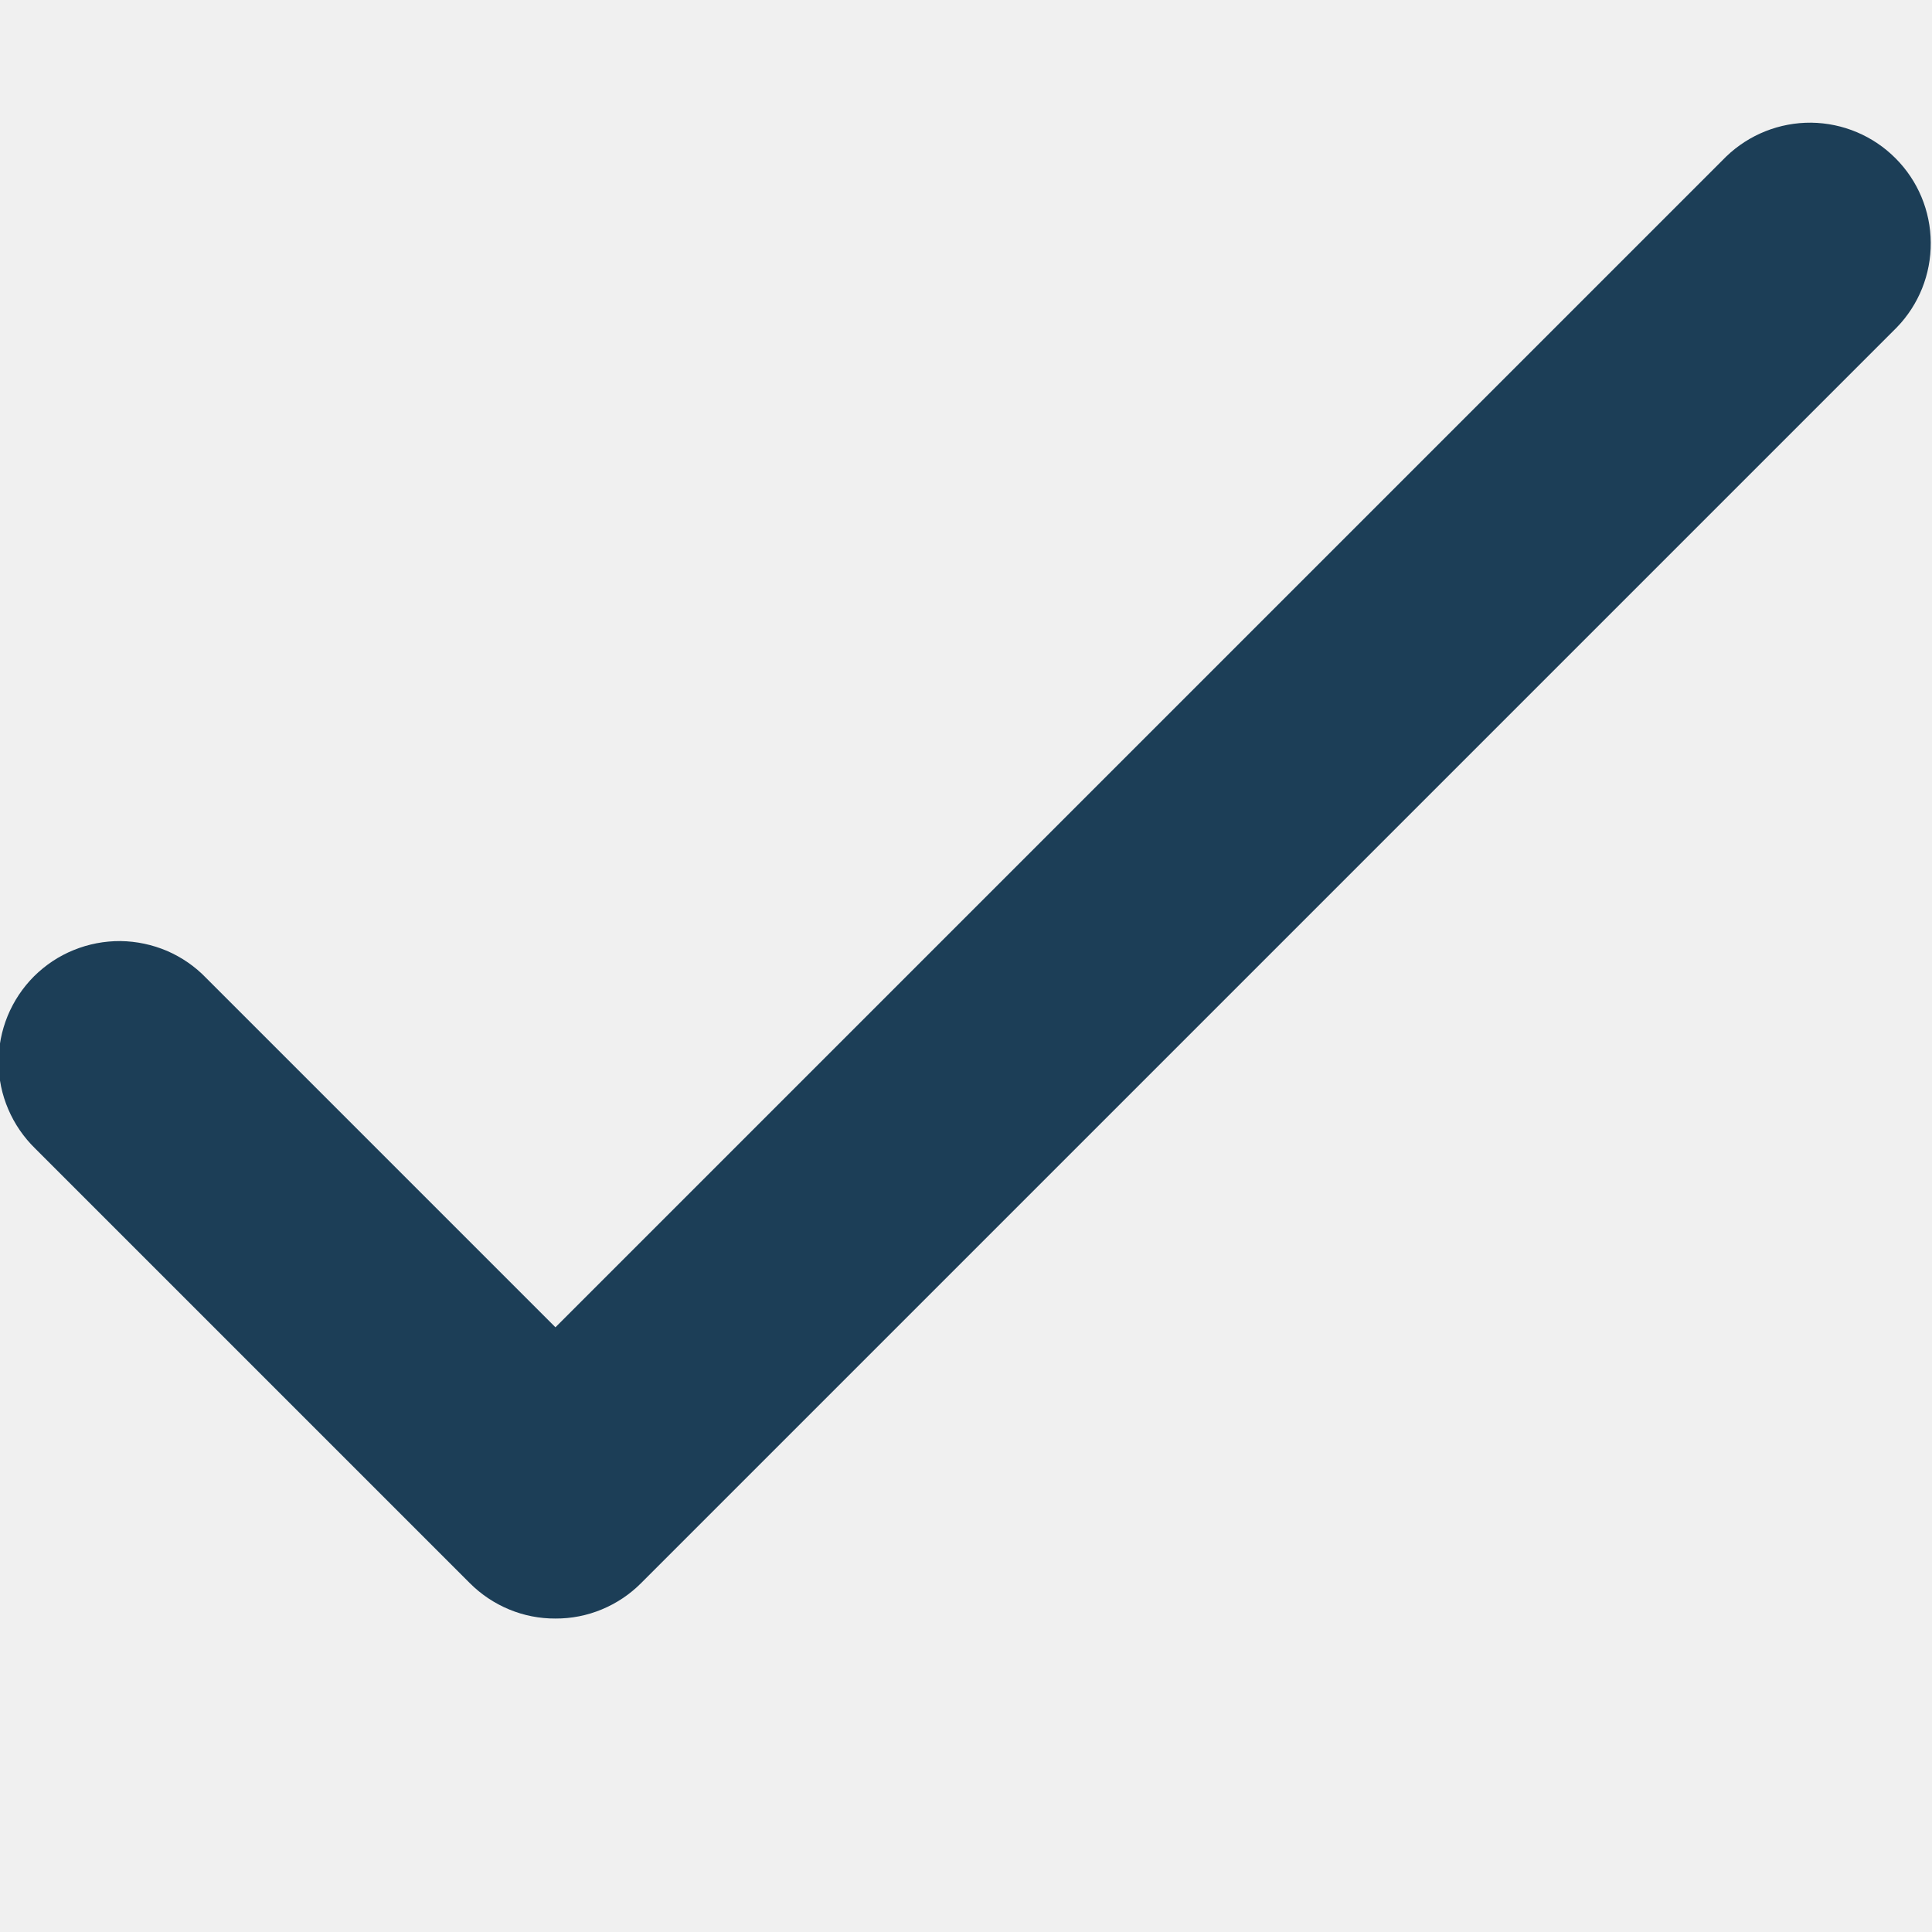
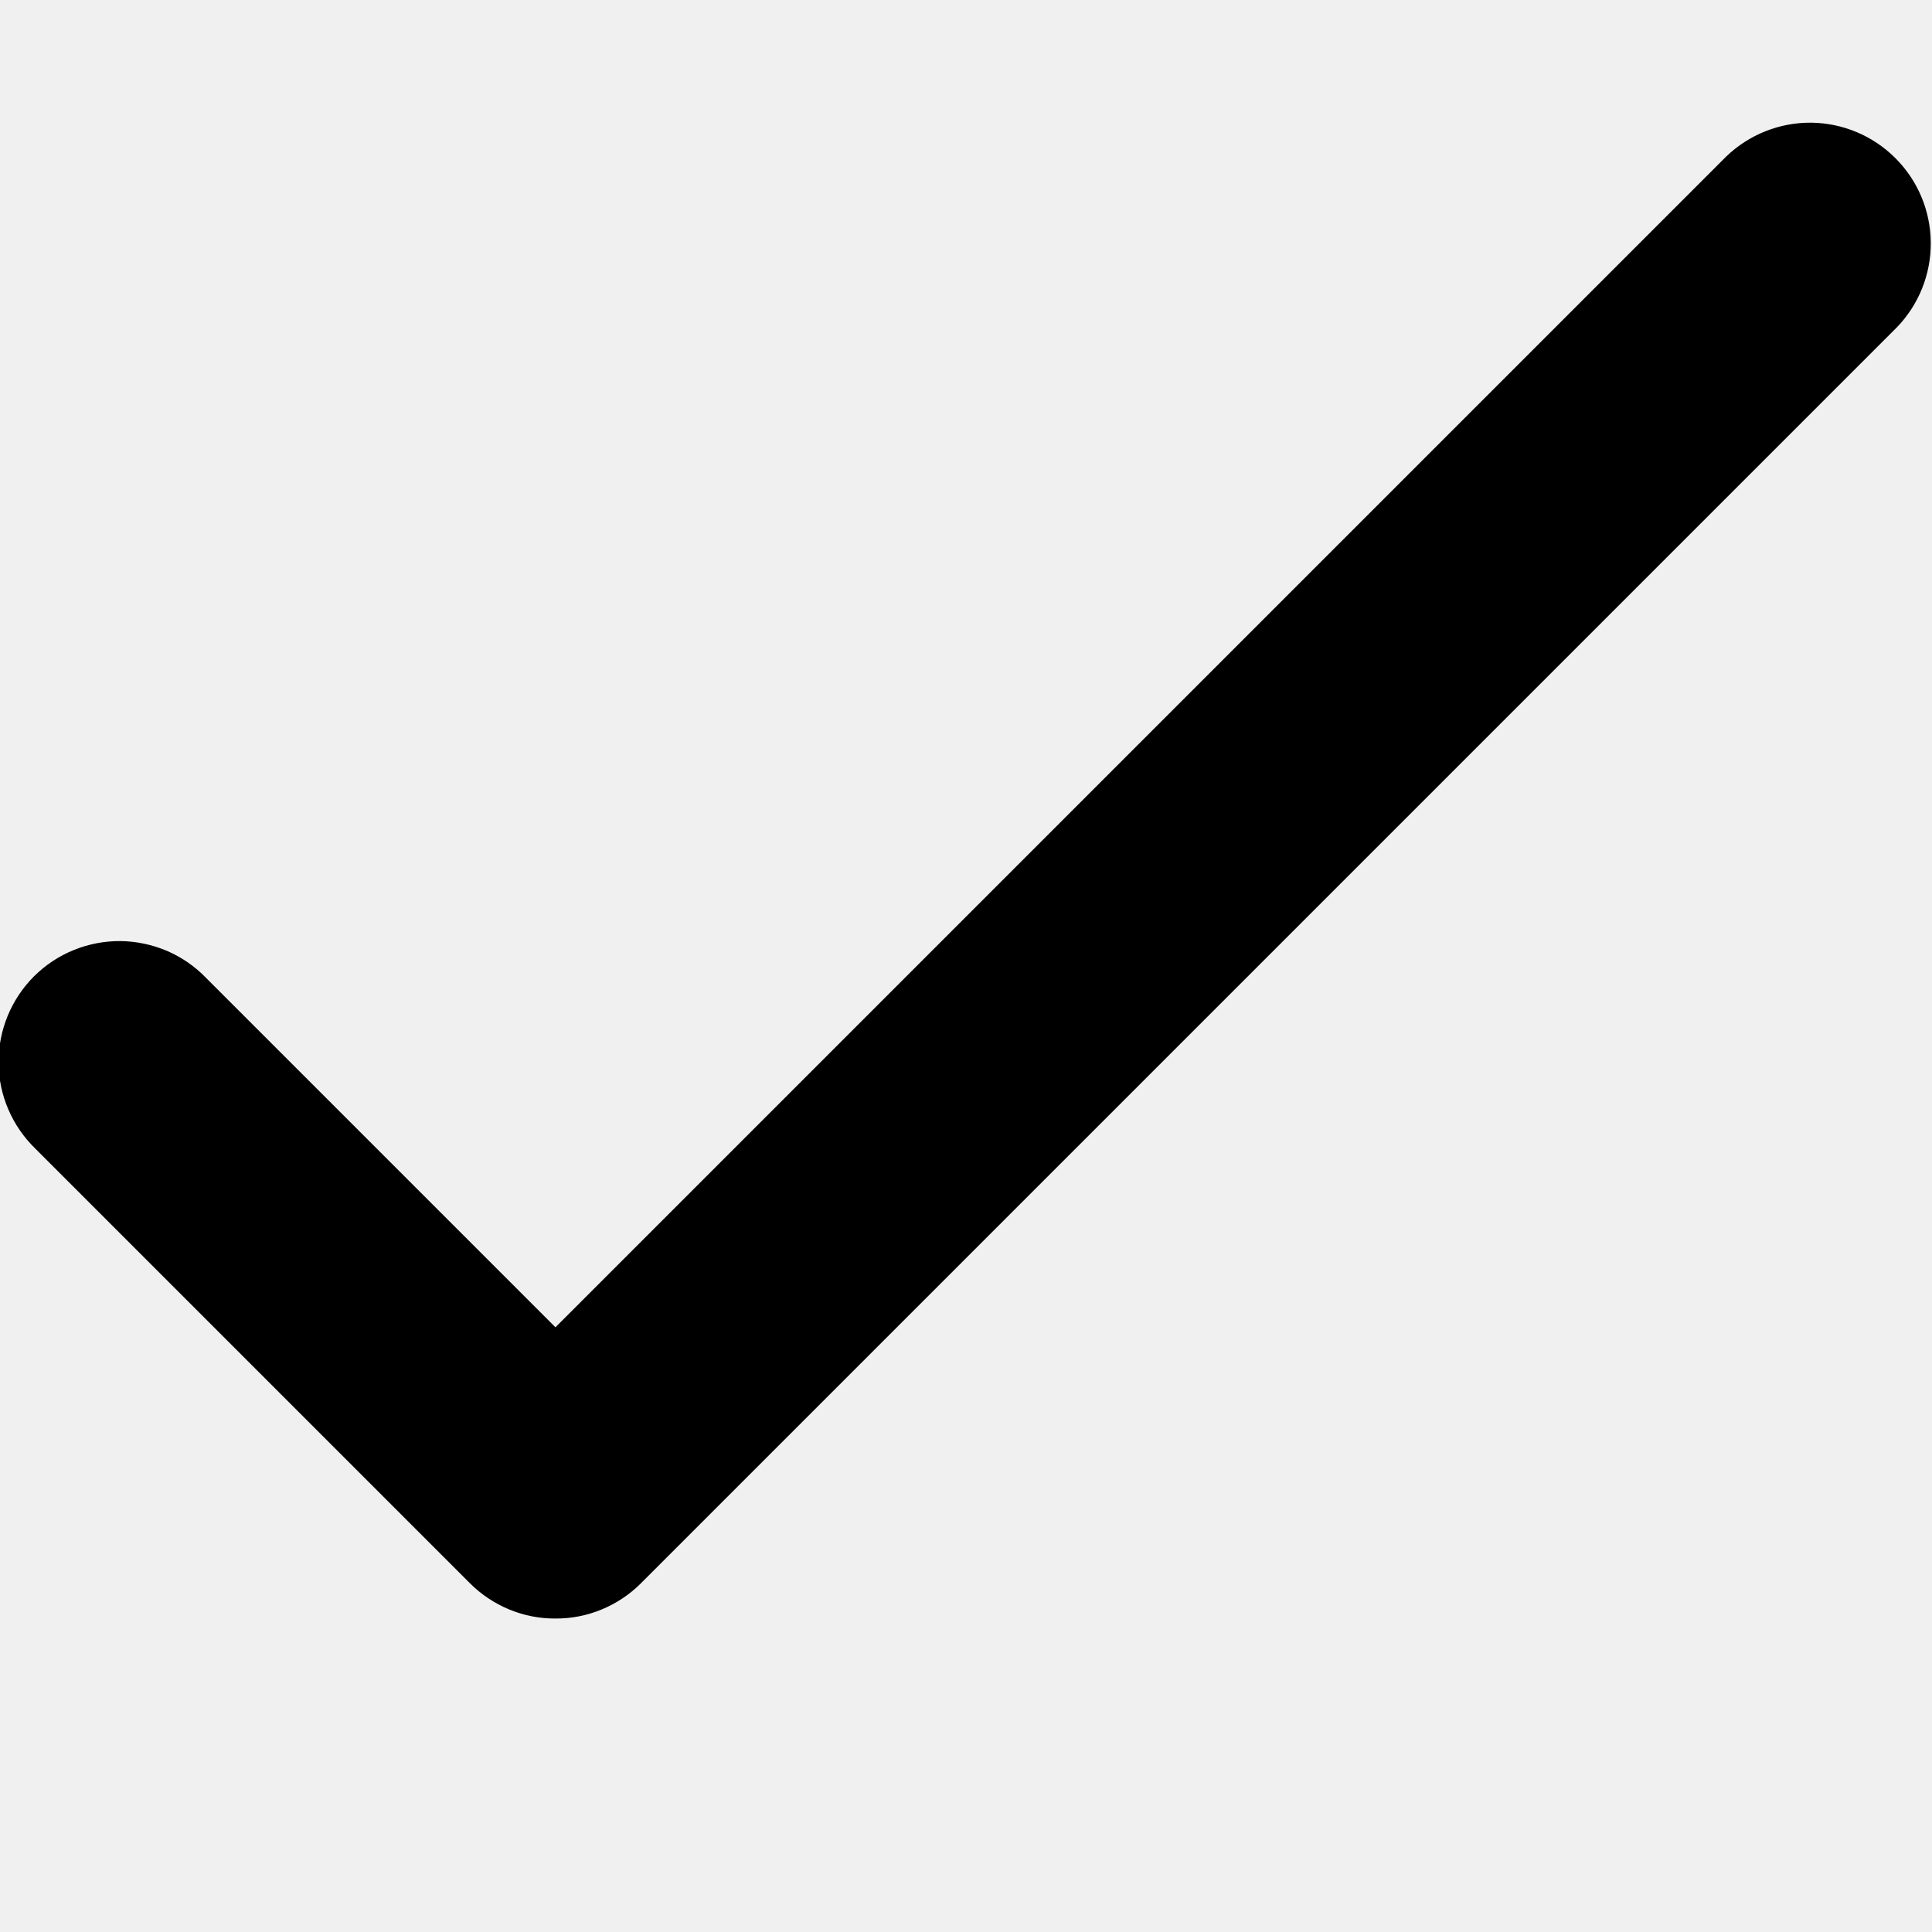
- <svg xmlns="http://www.w3.org/2000/svg" width="20" height="20" viewBox="0 0 20 20" fill="none">
-   <g clip-path="url(#clip0)">
-     <path d="M5.75 16.755C5.586 16.756 5.423 16.724 5.271 16.661C5.119 16.598 4.981 16.506 4.865 16.39L0.365 11.89C0.246 11.774 0.151 11.636 0.086 11.484C0.02 11.331 -0.014 11.167 -0.015 11.001C-0.016 10.835 0.016 10.671 0.079 10.517C0.142 10.364 0.235 10.224 0.352 10.107C0.47 9.99 0.609 9.897 0.763 9.835C0.917 9.772 1.081 9.741 1.247 9.742C1.413 9.744 1.577 9.779 1.73 9.844C1.882 9.91 2.02 10.005 2.135 10.125L5.75 13.74L17.87 1.62C18.106 1.393 18.422 1.267 18.75 1.27C19.078 1.274 19.391 1.406 19.622 1.638C19.854 1.87 19.985 2.183 19.987 2.511C19.99 2.839 19.863 3.155 19.635 3.39L6.635 16.39C6.519 16.506 6.381 16.598 6.229 16.661C6.077 16.724 5.914 16.756 5.75 16.755Z" fill="#1C3E57" />
-   </g>
-   <defs>
-     <clipPath id="clip0">
-       <path d="M0 0H20V20H0V0Z" fill="white" />
-     </clipPath>
-   </defs>
+ <svg xmlns="http://www.w3.org/2000/svg" width="20" height="20" viewBox="0 0 20 20" fill="currentColor">
+   <path d="M5.75 16.755C5.586 16.756 5.423 16.724 5.271 16.661C5.119 16.598 4.981 16.506 4.865 16.39L0.365 11.89C0.246 11.774 0.151 11.636 0.086 11.484C0.02 11.331 -0.014 11.167 -0.015 11.001C-0.016 10.835 0.016 10.671 0.079 10.517C0.142 10.364 0.235 10.224 0.352 10.107C0.47 9.99 0.609 9.897 0.763 9.835C0.917 9.772 1.081 9.741 1.247 9.742C1.413 9.744 1.577 9.779 1.73 9.844C1.882 9.91 2.02 10.005 2.135 10.125L5.75 13.74L17.87 1.62C18.106 1.393 18.422 1.267 18.75 1.27C19.078 1.274 19.391 1.406 19.622 1.638C19.854 1.87 19.985 2.183 19.987 2.511C19.99 2.839 19.863 3.155 19.635 3.39L6.635 16.39C6.519 16.506 6.381 16.598 6.229 16.661C6.077 16.724 5.914 16.756 5.75 16.755Z" />
</svg>
